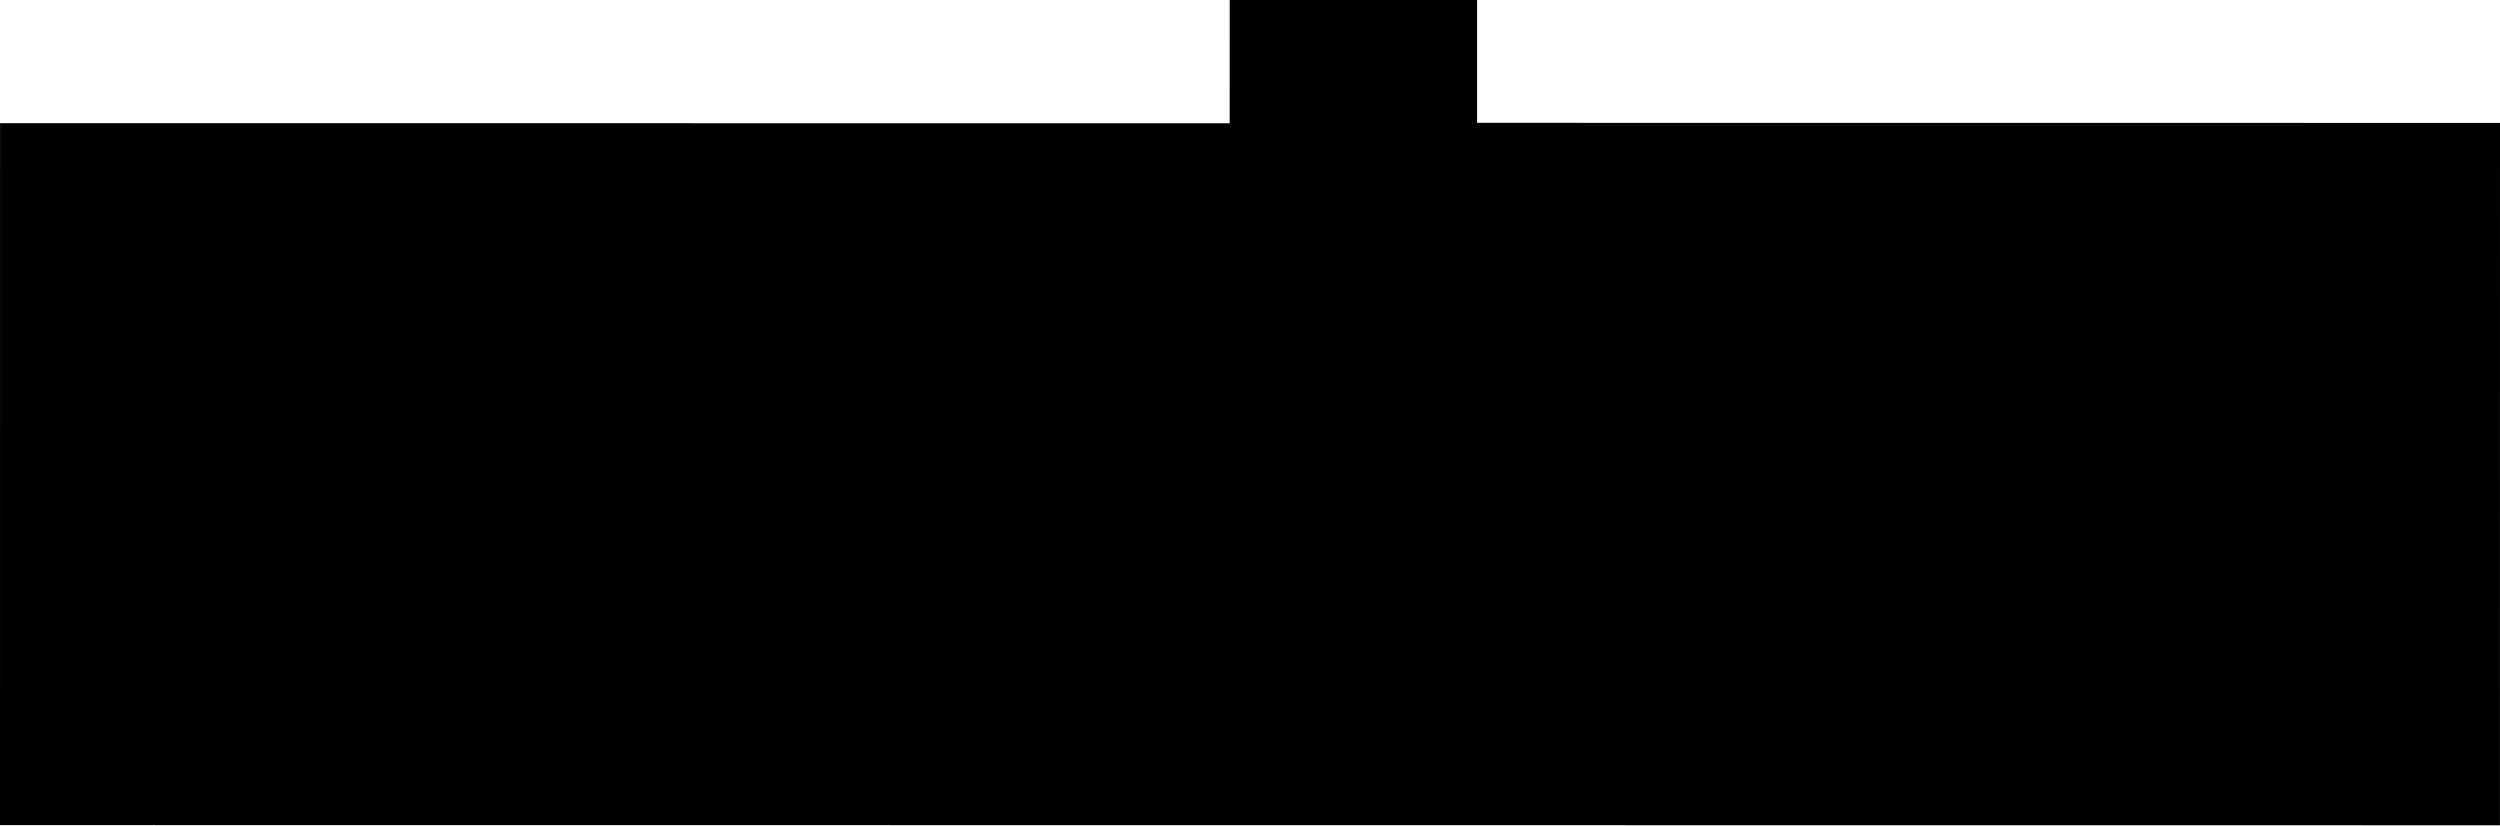
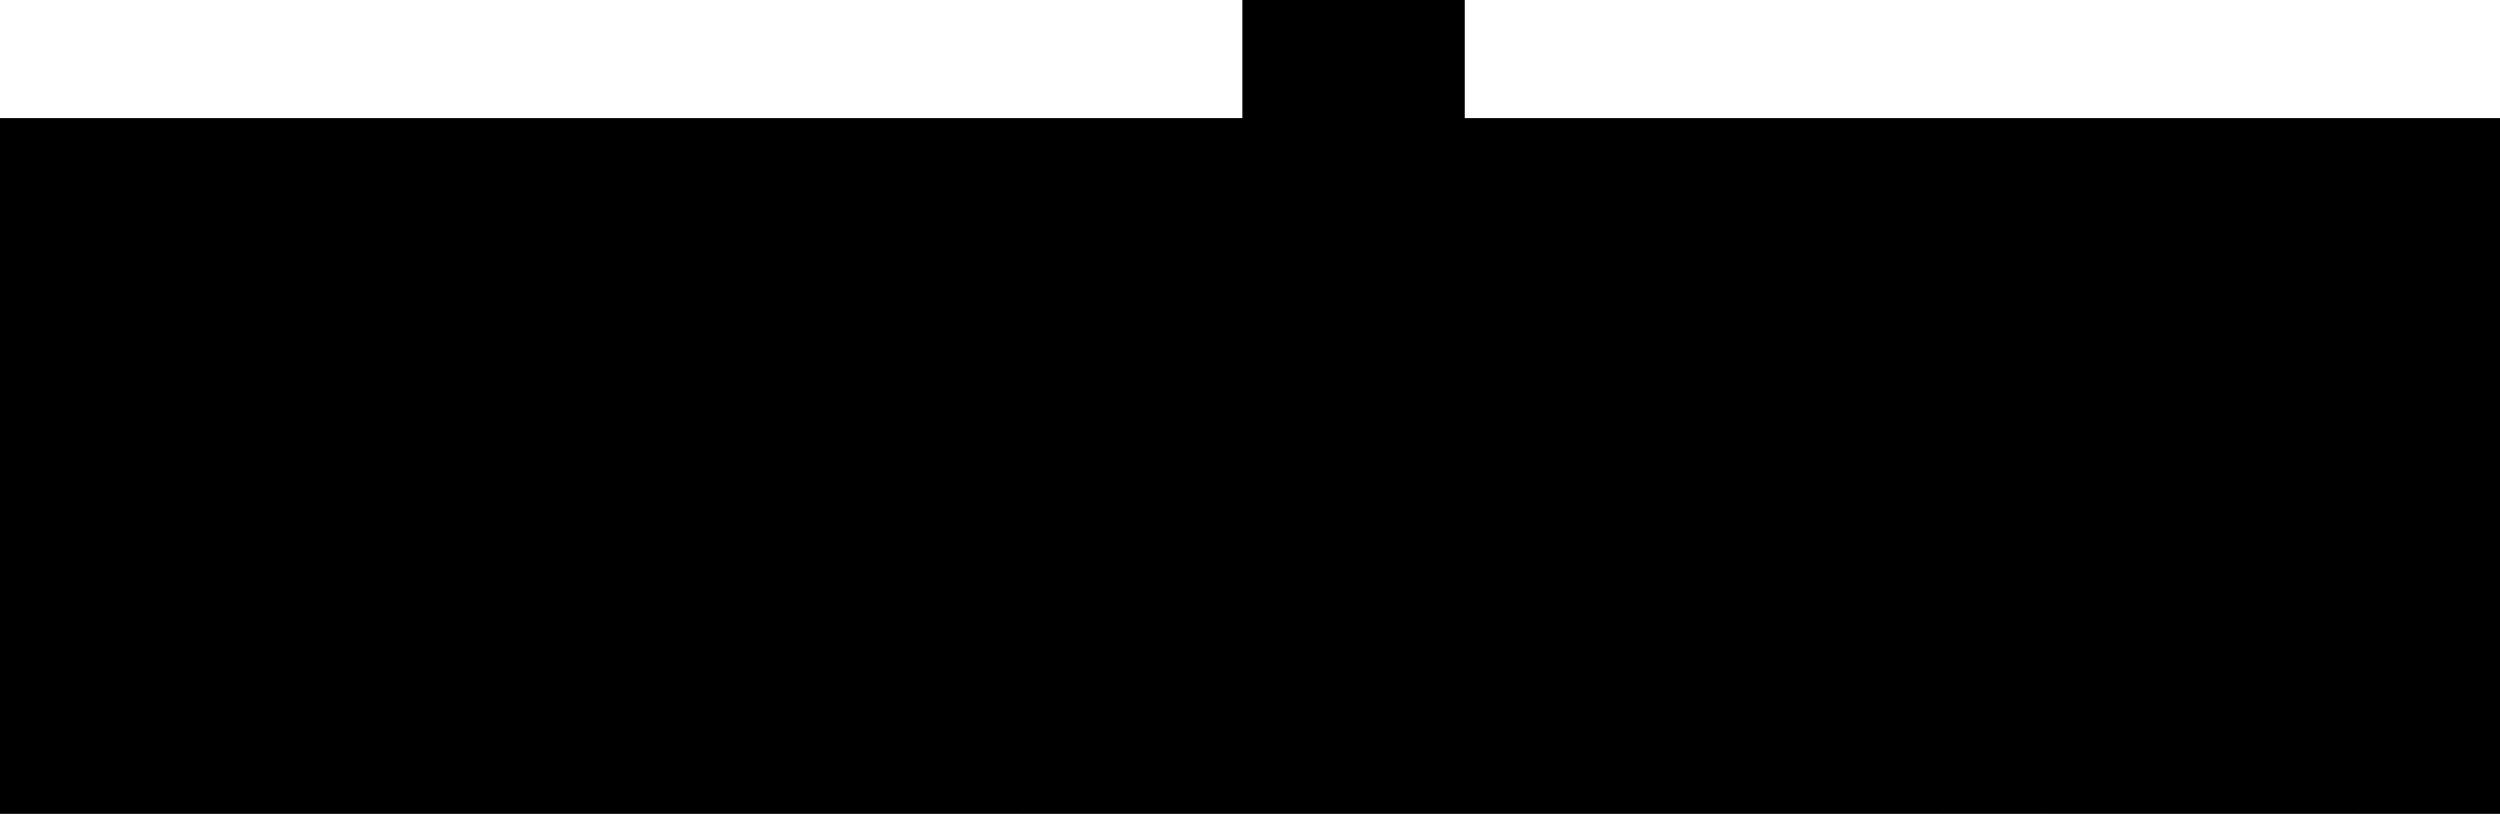
- <svg xmlns="http://www.w3.org/2000/svg" version="1.1" id="svg1" width="855.918" height="282.56" viewBox="0 0 855.918 282.56">
-   <defs id="defs1" />
-   <path d="M 0.022,42.106 -4.2908487e-6,282.482 855.896,282.56 855.918,42.083 505.71,42.051 505.714,0.008 421.007,-7.2461411e-6 421.003,42.208 0.022,42.17 Z" id="floor" />
-   <path d="m 11.047,55.155 -0.016,98.167 66.959,0.011 0.016,-98.227 -66.959,-0.011 z" id="_1148" />
-   <path d="m 11.019,155.758 0.028,48.574 -1.996,0.001 5.6e-4,0.96 29.526,-0.017 -0.029,-49.591 -27.531,0.016 z" id="_1148A" />
-   <path d="m 75.793,195.834 0.031,76.002 38.284,-0.015 -0.031,-76.023 -38.284,0.015 z" id="_1143" />
-   <path d="m 116.104,242.395 v 29.487 h 45.143 v -29.444 h -45.143 z" id="_1141" />
-   <path d="m 142.13,195.826 0.005,44.553 19.074,-0.002 -0.005,-44.567 -19.074,0.002 z" id="_1139" />
-   <path d="m 165.685,164.659 0.002,107.182 128.246,-0.003 -0.003,-107.182 -128.246,0.003 z" id="_1137" />
-   <path d="m 296.402,164.681 0.009,107.169 51.424,-0.005 -0.009,-107.2 -51.424,0.004 z" id="_1131" />
-   <path d="m 350.798,164.668 0.004,107.175 101.483,-0.003 -0.004,-107.165 -101.483,0.003 z" id="_1129" />
-   <path d="m 454.781,195.822 -0.011,76.037 47.196,0.007 0.011,-76.045 -47.196,-0.007 z" id="_1115" />
-   <path d="m 507.4,250.884 -0.008,20.972 51.003,0.02 0.008,-20.977 -51.003,-0.02 z" id="_1121" />
-   <path d="m 561.46,240.868 0.014,30.974 96.136,-0.044 -0.014,-30.898 -96.136,0.044 z" id="_1123" />
-   <path d="m 719.503,204.121 -0.005,7.716 -19.45,0.011 -0.002,59.995 54.622,-0.016 0.002,-27.436 -13.787,-0.011 z" id="_1109" />
-   <path d="m 756.681,244.39 -0.021,27.439 45.043,0.035 0.021,-27.436 -45.043,-0.035 z" id="_1105" />
-   <path d="m 720.64,200.801 22.02,41.581 59.016,-0.02 0.003,-41.563 z" id="_1107" />
-   <path d="m 803.686,200.801 0.005,71.056 42.031,-0.003 -0.005,-71.047 -42.031,0.003 z" id="_1103" />
-   <path d="m 760.843,54.184 -0.089,16.963 h -12.898 l 0.004,67.466 h 97.853 l 0.002,-84.415 z" id="_1108" />
-   <path d="m 758.341,54.158 -0.083,14.499 h -12.875 v 89.091 h -33.013 l 0.007,-103.554 z" id="_1110" />
-   <path d="m 659.983,54.157 0.004,103.602 49.905,-0.002 -0.004,-103.6" id="_1112" />
-   <path d="m 624.422,54.172 0.007,103.573 33.083,-0.002 -0.007,-103.566 -33.083,0.002 z" id="_1114" />
-   <path d="m 574.445,54.181 -0.004,103.58 47.501,0.002 0.004,-103.586 -47.501,-0.002 z" id="_1118" />
-   <path d="m 506.441,54.189 -0.006,75.518 63.998,0.005 0.006,-75.538 -63.998,-0.005 z" id="_1120" />
-   <path d="m 80.455,55.143 -0.009,77.591 57.176,0.006 -0.006,-88.338 -44.703,0.016 -0.012,10.719 z" id="_1144" />
-   <path d="m 137.624,55.139 0.007,77.581 68.346,-0.006 -0.007,-77.59 -68.346,0.006 z" id="_1140" />
-   <path d="m 205.985,55.139 -0.01,77.615 70.027,0.009 0.011,-88.379 -41.716,-0.005 -0.001,10.755 -28.311,-0.004 z" id="_1136" />
-   <path d="m 301.258,53.146 -0.011,15.304 -23.223,0.006 -0.027,63.267 215.449,-0.009 0.019,-30.514 -10.963,-0.021 -0.021,-7.994 10.984,-0.011 -0.042,-51.061 h 4.245 l 0.009,-34.005 -16.035,-5.4e-4 V 0.034 l -37.437,-0.014 V 8.093 l -15.039,0.028 V 42.088 l 9.751,0.014 0.014,13.039 -8.058,-0.014 -0.014,-4.001 H 416.854 l -67.464,-0.021 -0.024,2.047 z" id="_1122" />
-   <path d="m 454.77,162.167 -0.025,31.661 49.947,-0.021 -0.042,-23.775 c 0,0 -0.071,-0.396 -0.106,-0.594 -0.085,-0.29 -0.17,-0.58 -0.255,-0.87 -0.184,-0.233 -0.368,-0.467 -0.551,-0.7 -0.382,-0.339 -0.764,-0.679 -1.145,-1.018 -0.417,-0.184 -0.834,-0.368 -1.251,-0.551 -0.178,0.138 -0.356,0.277 -0.534,0.415 -0.2,0.104 -0.4,0.209 -0.601,0.313 -0.409,0.07 -0.818,0.139 -1.227,0.209 0,0.017 0,0.035 0,0.052 -3.77,0 -7.539,0 -11.308,0 -0.505,-0.096 -1.01,-0.192 -1.515,-0.287 -0.296,-0.209 -0.592,-0.418 -0.888,-0.627 -0.192,-0.218 -0.383,-0.435 -0.575,-0.653 -0.139,-0.261 -0.279,-0.522 -0.418,-0.783 -0.07,-0.366 -0.139,-0.731 -0.209,-1.097 0.043,-0.366 0.087,-0.731 0.131,-1.097 0.043,-0.366 0.209,-0.522 0.209,-0.522 z" id="_1003A" />
+ <svg xmlns="http://www.w3.org/2000/svg" version="1.1" id="svg1" viewBox="0 0 845 275">
+   <path d="M0 40v235h845V40H495V0h-75v40z" id="floor" />
+   <path d="M0 40h74v108H56v3H38v-3h-7v3H19v-3H0Z" id="_1148" />
+   <path d="M74 40h58v87H74V40Z" id="_1144" />
+   <path d="M132 40v87l68-1V40Z" id="_1140" />
+   <path d="M200 40v87l70-1V40Z" id="_1136" />
+   <path d="M270 40h150V0h75v127H270Z" id="_1122" />
+   <path d="M495 40h71v86h-38v3h-19v-3h-14V40Z" id="_1120" />
+   <path d="M566 40h51v113h-26v3h-20v-3h-5z" id="_1118" />
+   <path d="M617 40h36v113h-13v3h-20v-3h-3z" id="_1114" />
+   <path d="M653 40h52v113h-29v3h-20v-3h-3z" id="_1112" />
+   <path d="M705 40h49v24h-14v89h-11v3h-20v-3h-4z" id="_1110" />
+   <path d="M754 40h91v94h-81v4h-20v-4h-4V64h14z" id="_1108" />
+   <path d="M845 134h-49v12h-3v22h3v2h-3v21h3v3h49z" id="_1001" />
+   <path d="M845 194v81h-49v-56h-3v-19h3v-6z" id="_1103" />
+   <path d="M796 275v-38h-10l1-3h-16v3h-21v38z" id="_1105" />
+   <path d="M796 194v6h-3v19h3v18h-10l1-3h-16v3h-36l-8-15 4-2-10-18-3 2-5-8v-2z" id="_1107" />
+   <path d="M713 194h-23v81h60v-38h-15l-8-15 4-2-10-18-3 2-5-8z" id="_1109" />
+   <path d="M690 194v81h-35v-41H555v-40z" id="_1ST01" />
+   <path d="M655 234v41H555v-41z" id="_1123" />
+   <path d="M555 194v49h-56v-49h16v-3h23v3z" id="_1E01" />
+   <path d="M555 243v32H448v-87h3v-3h19v3h29v55z" id="_1115" />
+   <path d="M448 188v-32h1v-1h50v33h-29v-3h-19v3z" id="_1003A" />
+   <path d="M448 275V156h-69v-4h-20v4h-15v119z" id="_1129" />
+   <path d="M344 156h-3v-4h-21v4h-30v119h54z" id="_1131" />
+   <path d="M290 156H182v-4h-20v4h-3v119h131Z" id="_1137" />
+   <path d="m159 187-24 1v20h-4v18h4v9h24z" id="_1139" />
+   <path d="M159 235v40h-49v-40h4v-5h18v5h3z" id="_1141" />
+   <path d="M110 275v-63h4v-20h-4v-5H69v88Z" id="_1143" />
+   <path d="M69 199v76H0v-76h41v-5h20v5Z" id="_1ST02" />
+   <path d="M35 199v-51h-4v3H19v-3H0v51Z" id="_1148A" />
</svg>
